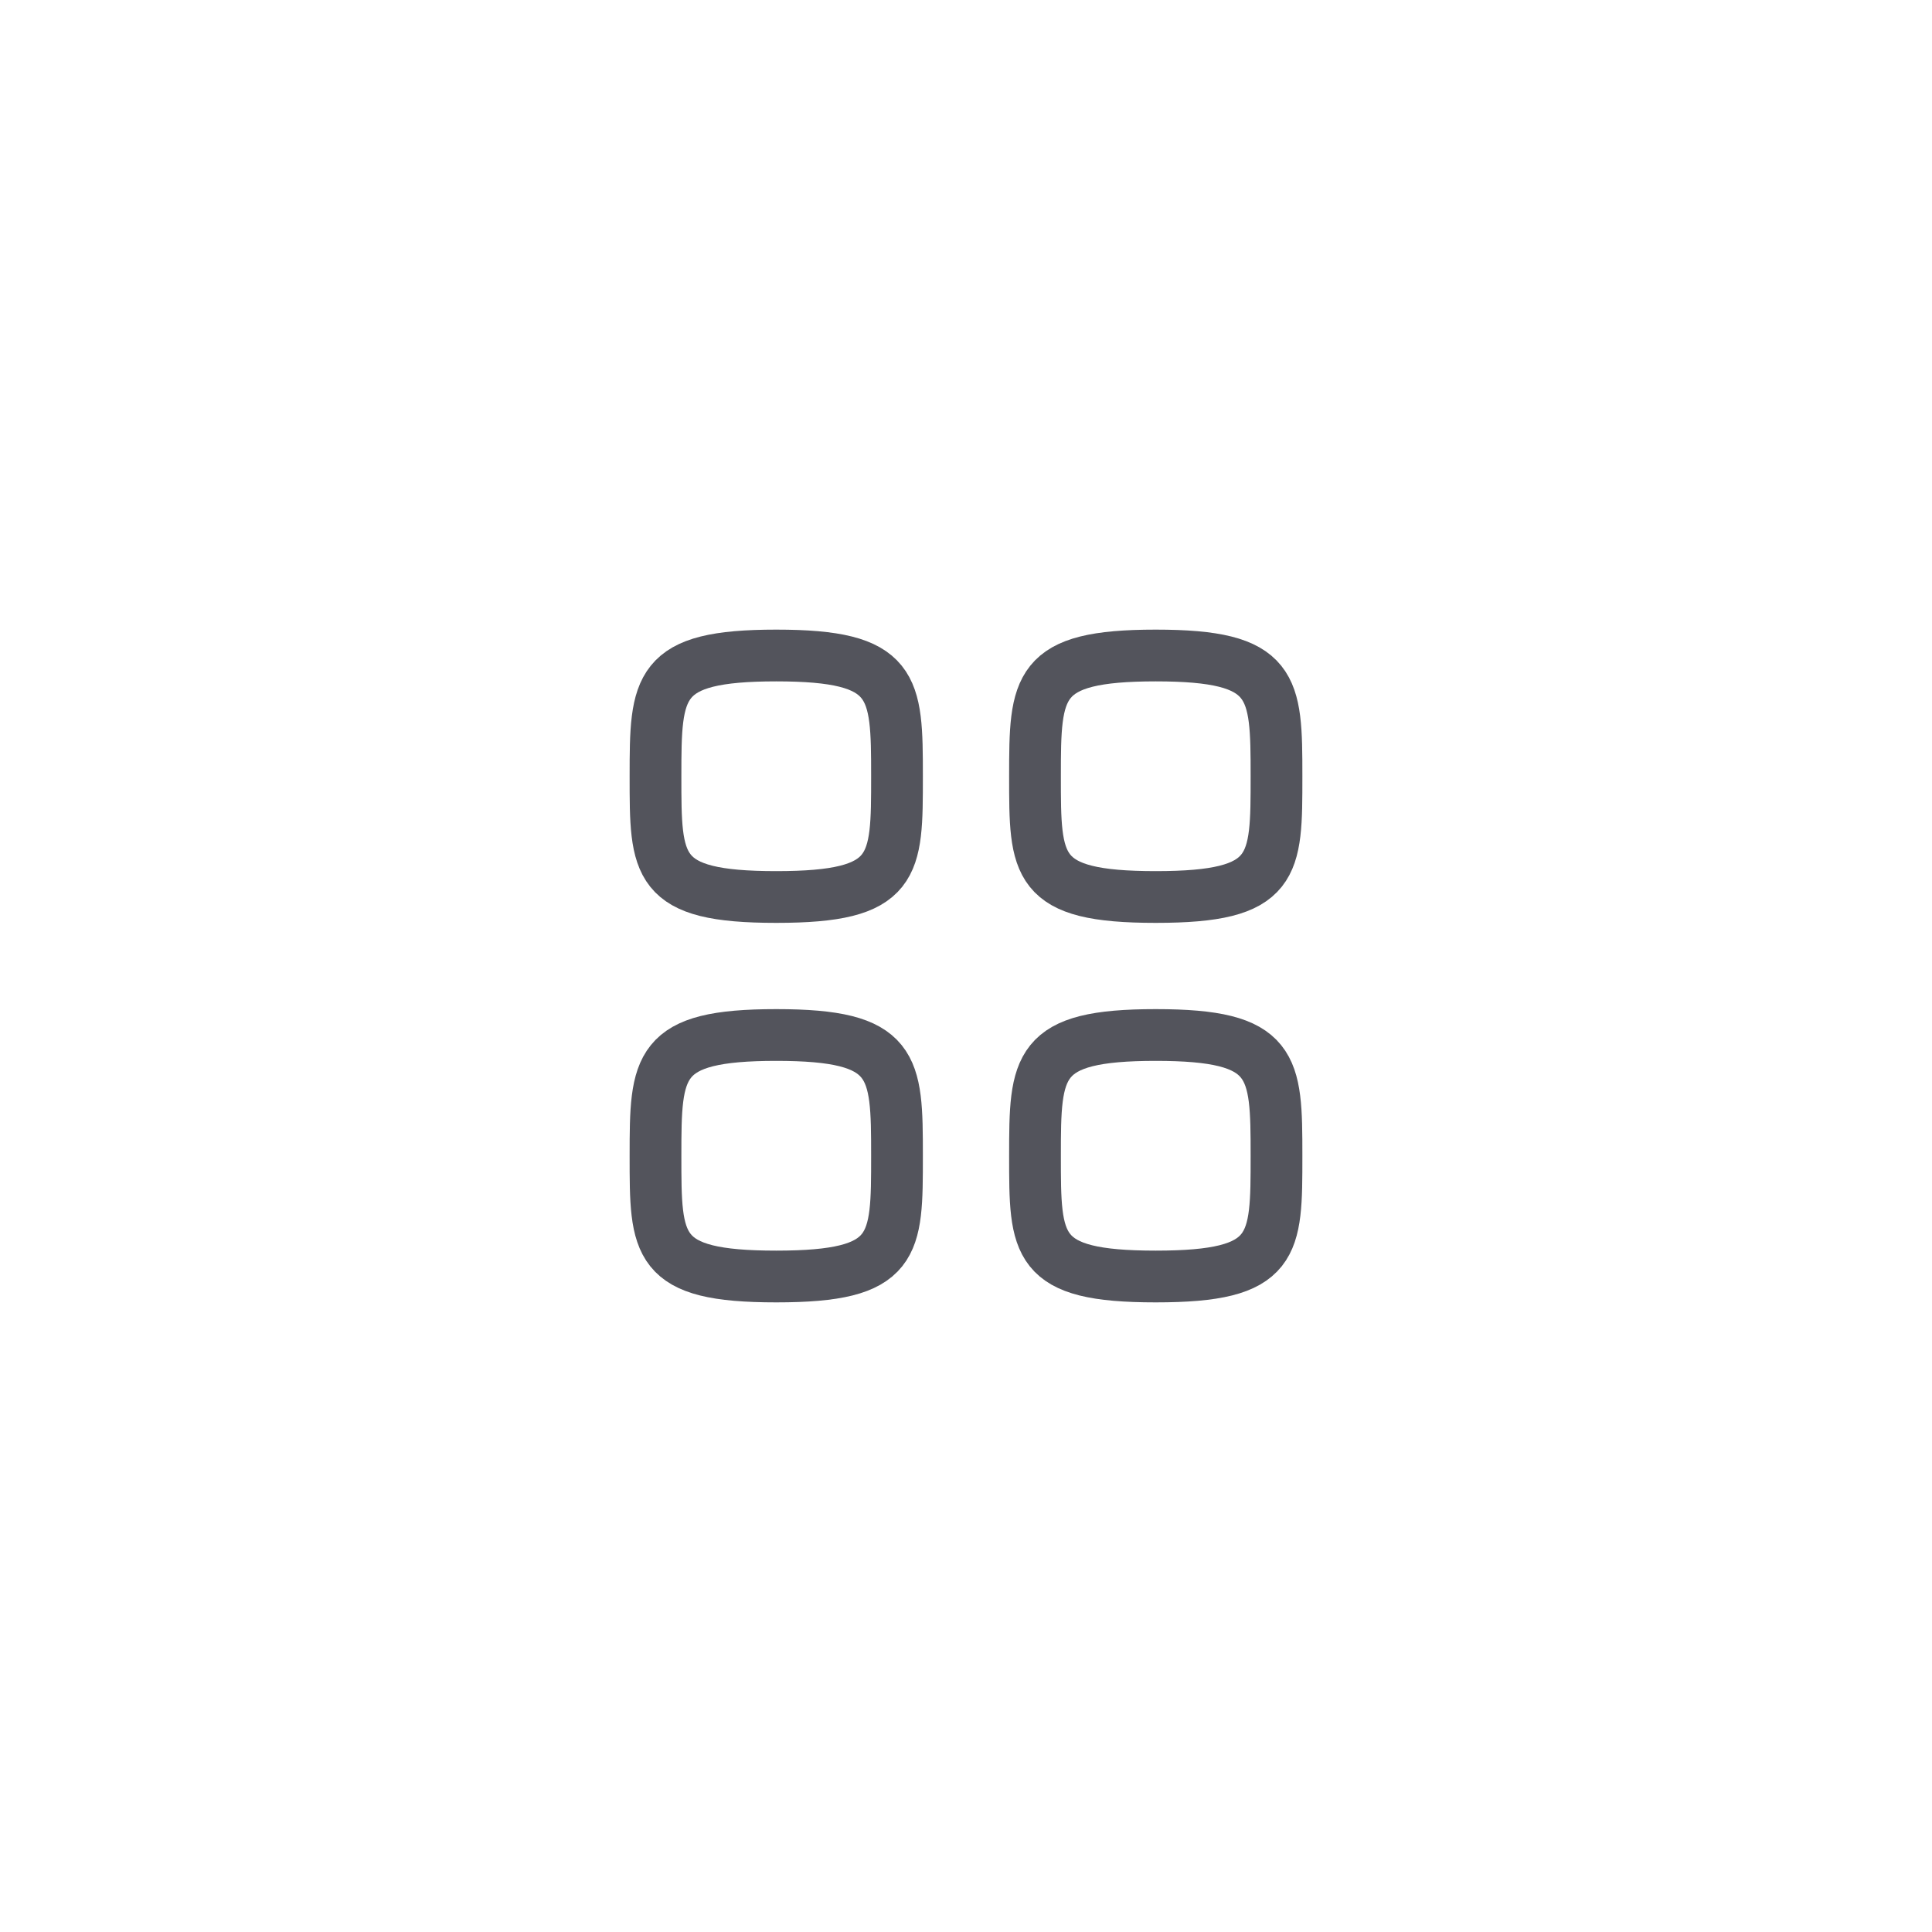
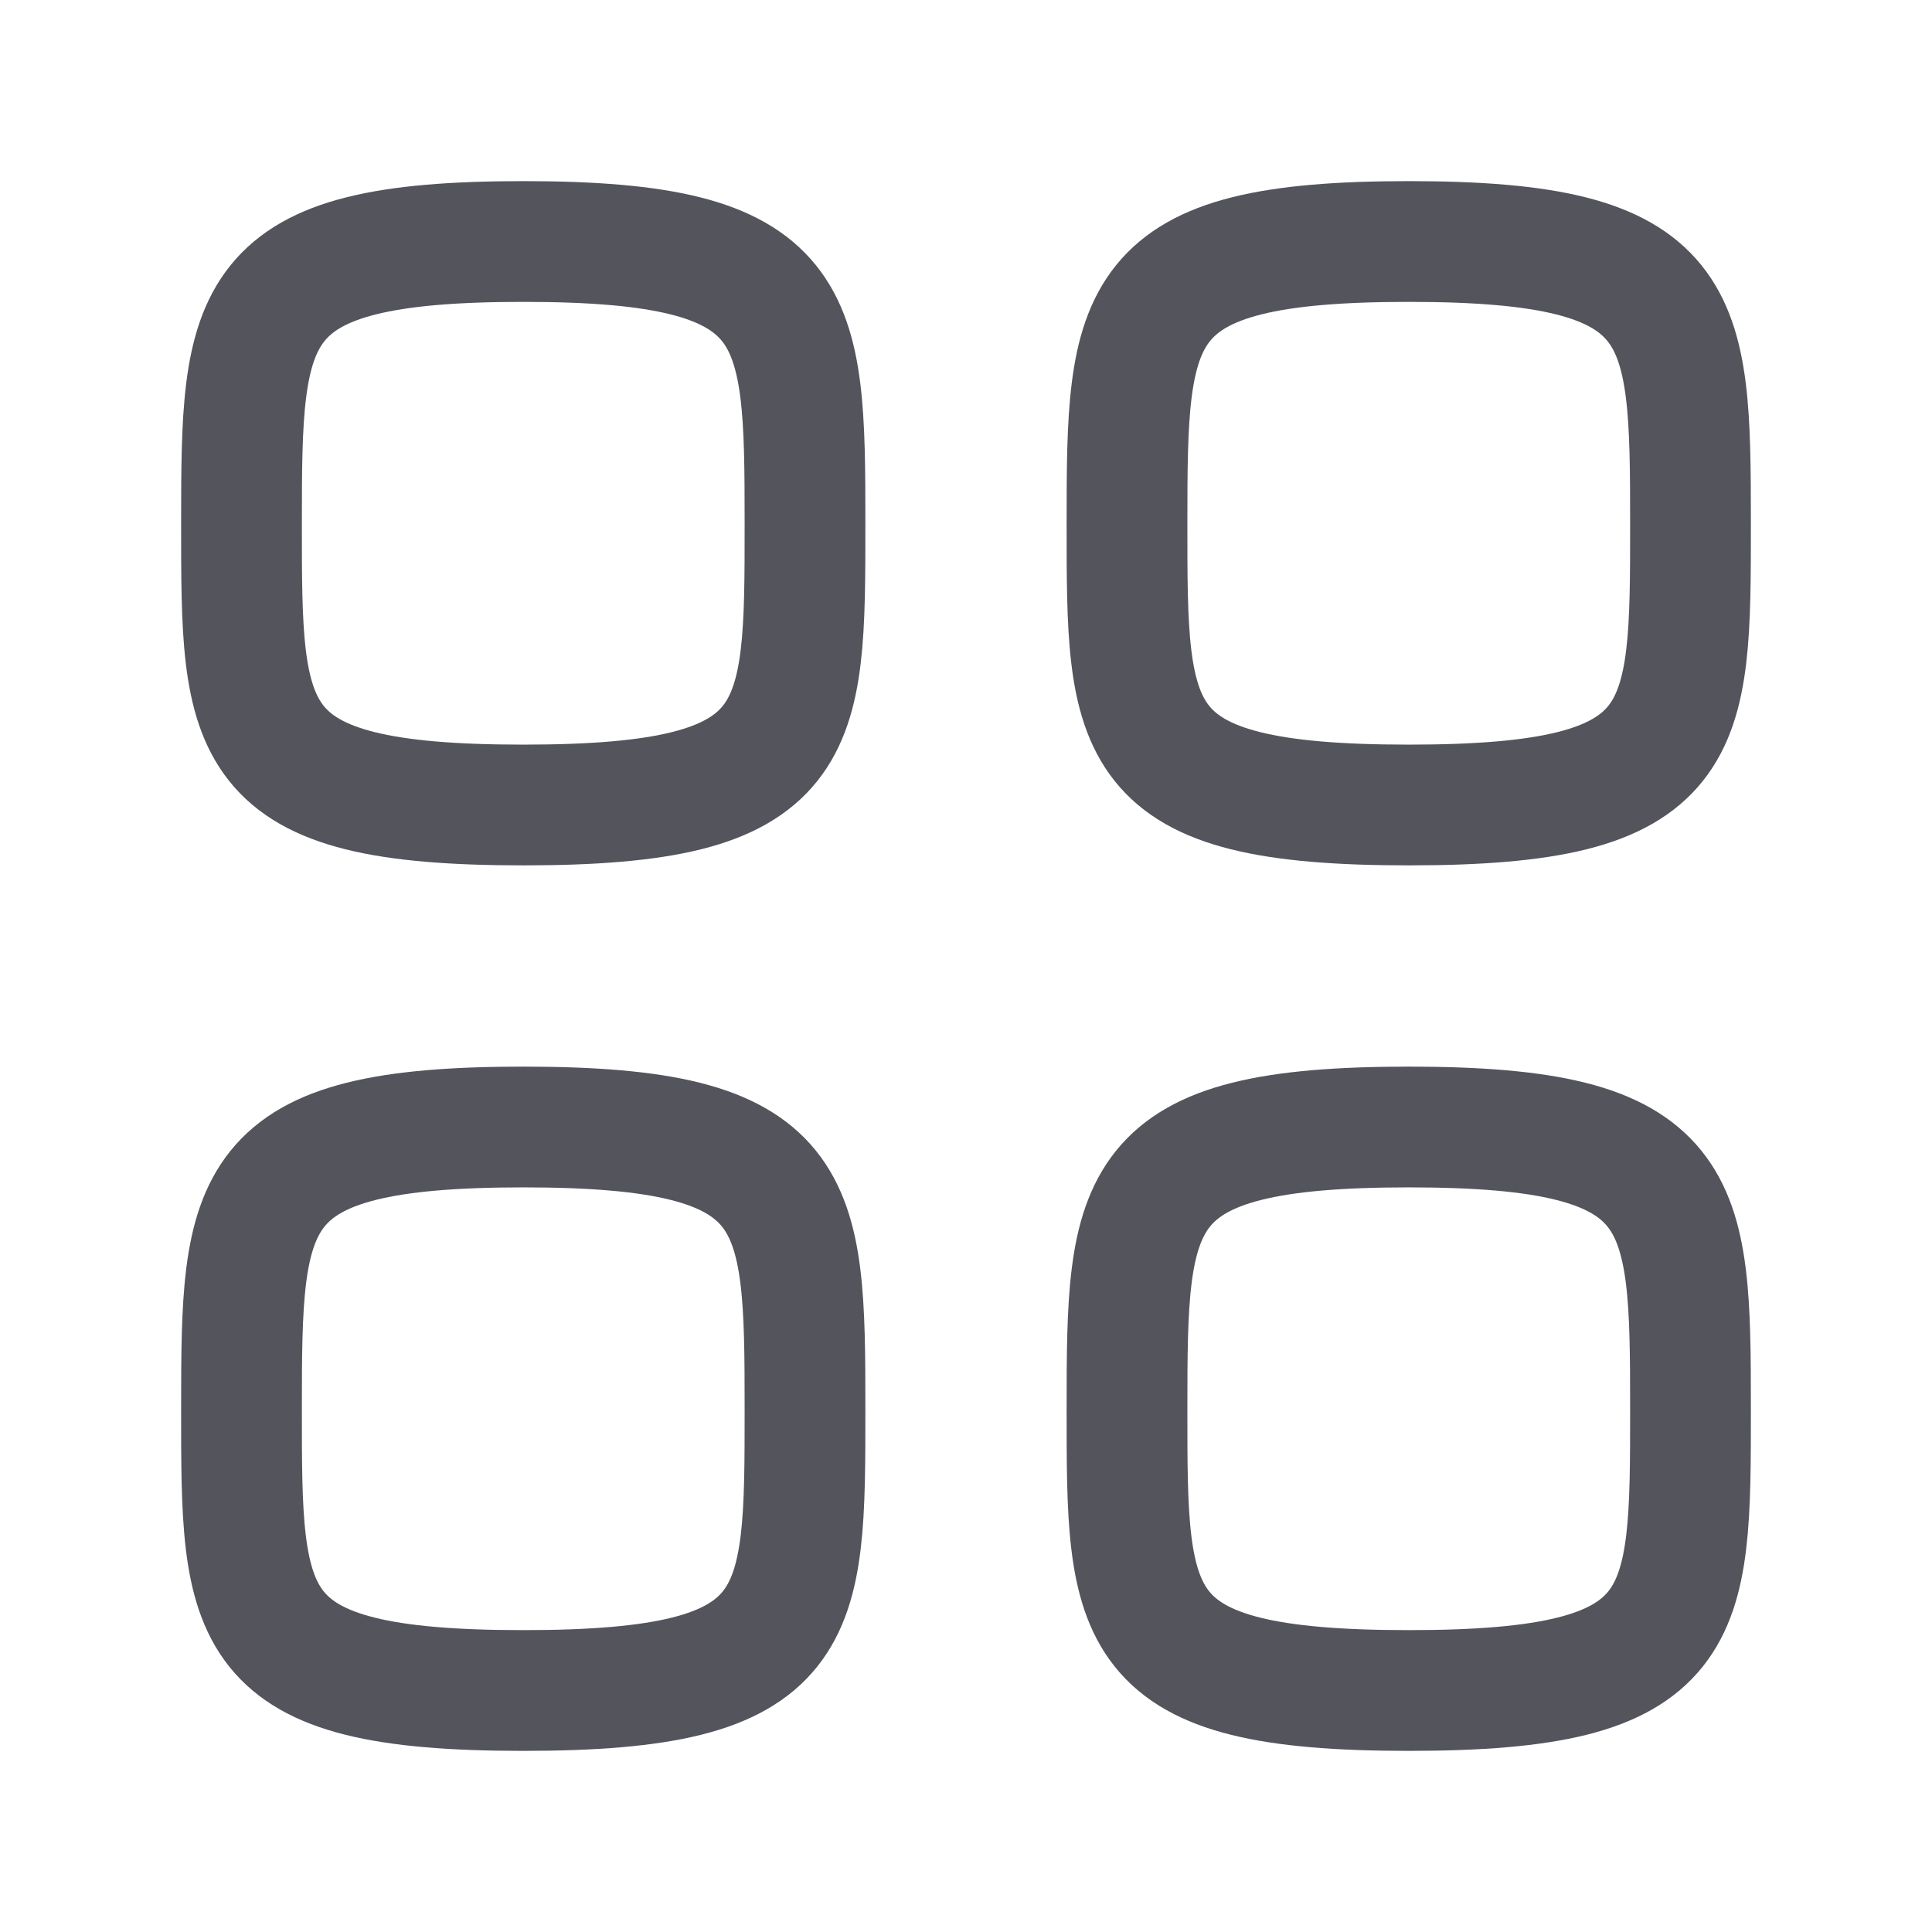
- <svg xmlns="http://www.w3.org/2000/svg" width="56" height="56" viewBox="0 0 56 56" fill="none">
-   <path fill-rule="evenodd" clip-rule="evenodd" d="M19 22.5C19 19.875 19.028 19 22.5 19C25.972 19 26 19.875 26 22.5C26 25.125 26.011 26 22.5 26C18.989 26 19 25.125 19 22.5Z" stroke="#53545C" stroke-width="1.5" stroke-linecap="round" stroke-linejoin="round" />
-   <path fill-rule="evenodd" clip-rule="evenodd" d="M30 22.5C30 19.875 30.028 19 33.5 19C36.972 19 37 19.875 37 22.5C37 25.125 37.011 26 33.5 26C29.989 26 30 25.125 30 22.5Z" stroke="#53545C" stroke-width="1.5" stroke-linecap="round" stroke-linejoin="round" />
-   <path fill-rule="evenodd" clip-rule="evenodd" d="M19 33.5C19 30.875 19.028 30 22.5 30C25.972 30 26 30.875 26 33.5C26 36.125 26.011 37 22.5 37C18.989 37 19 36.125 19 33.5Z" stroke="#53545C" stroke-width="1.5" stroke-linecap="round" stroke-linejoin="round" />
-   <path fill-rule="evenodd" clip-rule="evenodd" d="M30 33.5C30 30.875 30.028 30 33.5 30C36.972 30 37 30.875 37 33.5C37 36.125 37.011 37 33.5 37C29.989 37 30 36.125 30 33.5Z" stroke="#53545C" stroke-width="1.5" stroke-linecap="round" stroke-linejoin="round" />
+ <svg xmlns="http://www.w3.org/2000/svg" width="24" height="24" viewBox="0 0 24 24" fill="none">
+   <path fill-rule="evenodd" clip-rule="evenodd" d="M3 6.5C3 3.875 3.028 3 6.5 3C9.972 3 10 3.875 10 6.5C10 9.125 10.011 10 6.5 10C2.989 10 3 9.125 3 6.5Z" stroke="#53545C" stroke-width="1.5" stroke-linecap="round" stroke-linejoin="round" />
+   <path fill-rule="evenodd" clip-rule="evenodd" d="M14 6.5C14 3.875 14.028 3 17.5 3C20.972 3 21 3.875 21 6.5C21 9.125 21.011 10 17.5 10C13.989 10 14 9.125 14 6.5Z" stroke="#53545C" stroke-width="1.5" stroke-linecap="round" stroke-linejoin="round" />
+   <path fill-rule="evenodd" clip-rule="evenodd" d="M3 17.5C3 14.875 3.028 14 6.5 14C9.972 14 10 14.875 10 17.5C10 20.125 10.011 21 6.5 21C2.989 21 3 20.125 3 17.5Z" stroke="#53545C" stroke-width="1.5" stroke-linecap="round" stroke-linejoin="round" />
+   <path fill-rule="evenodd" clip-rule="evenodd" d="M14 17.5C14 14.875 14.028 14 17.5 14C20.972 14 21 14.875 21 17.5C21 20.125 21.011 21 17.5 21C13.989 21 14 20.125 14 17.5Z" stroke="#53545C" stroke-width="1.5" stroke-linecap="round" stroke-linejoin="round" />
</svg>
